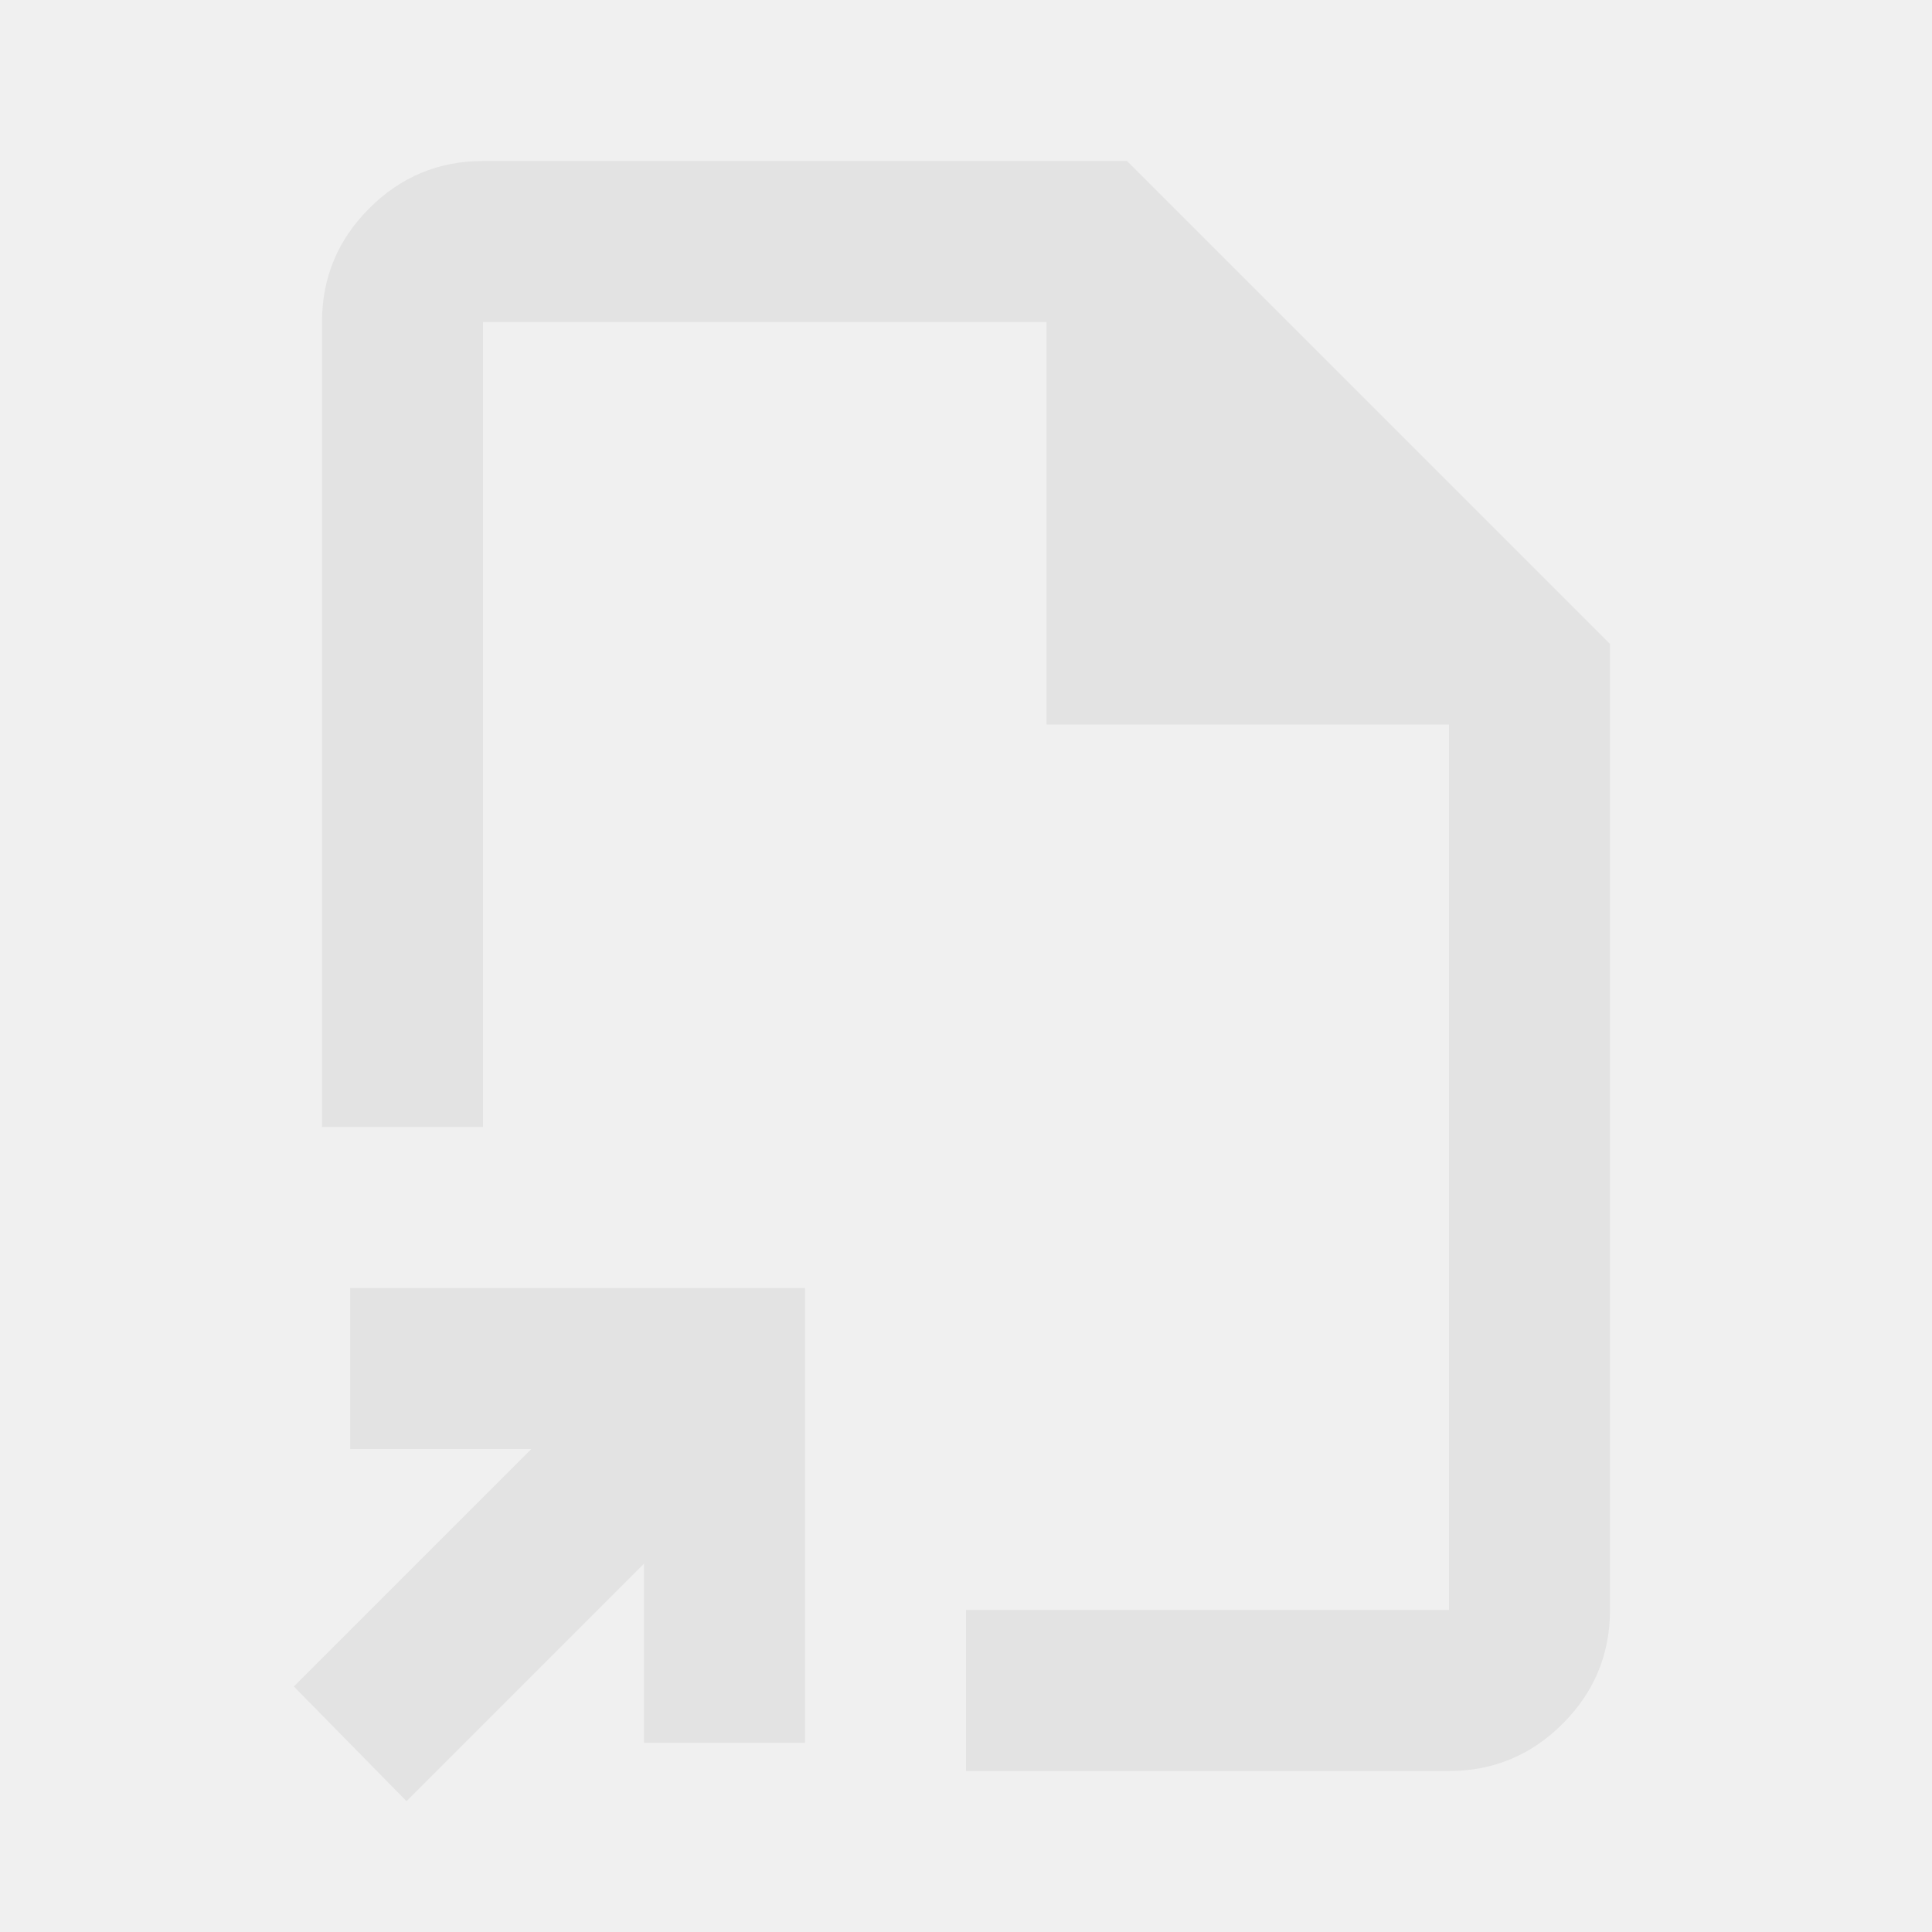
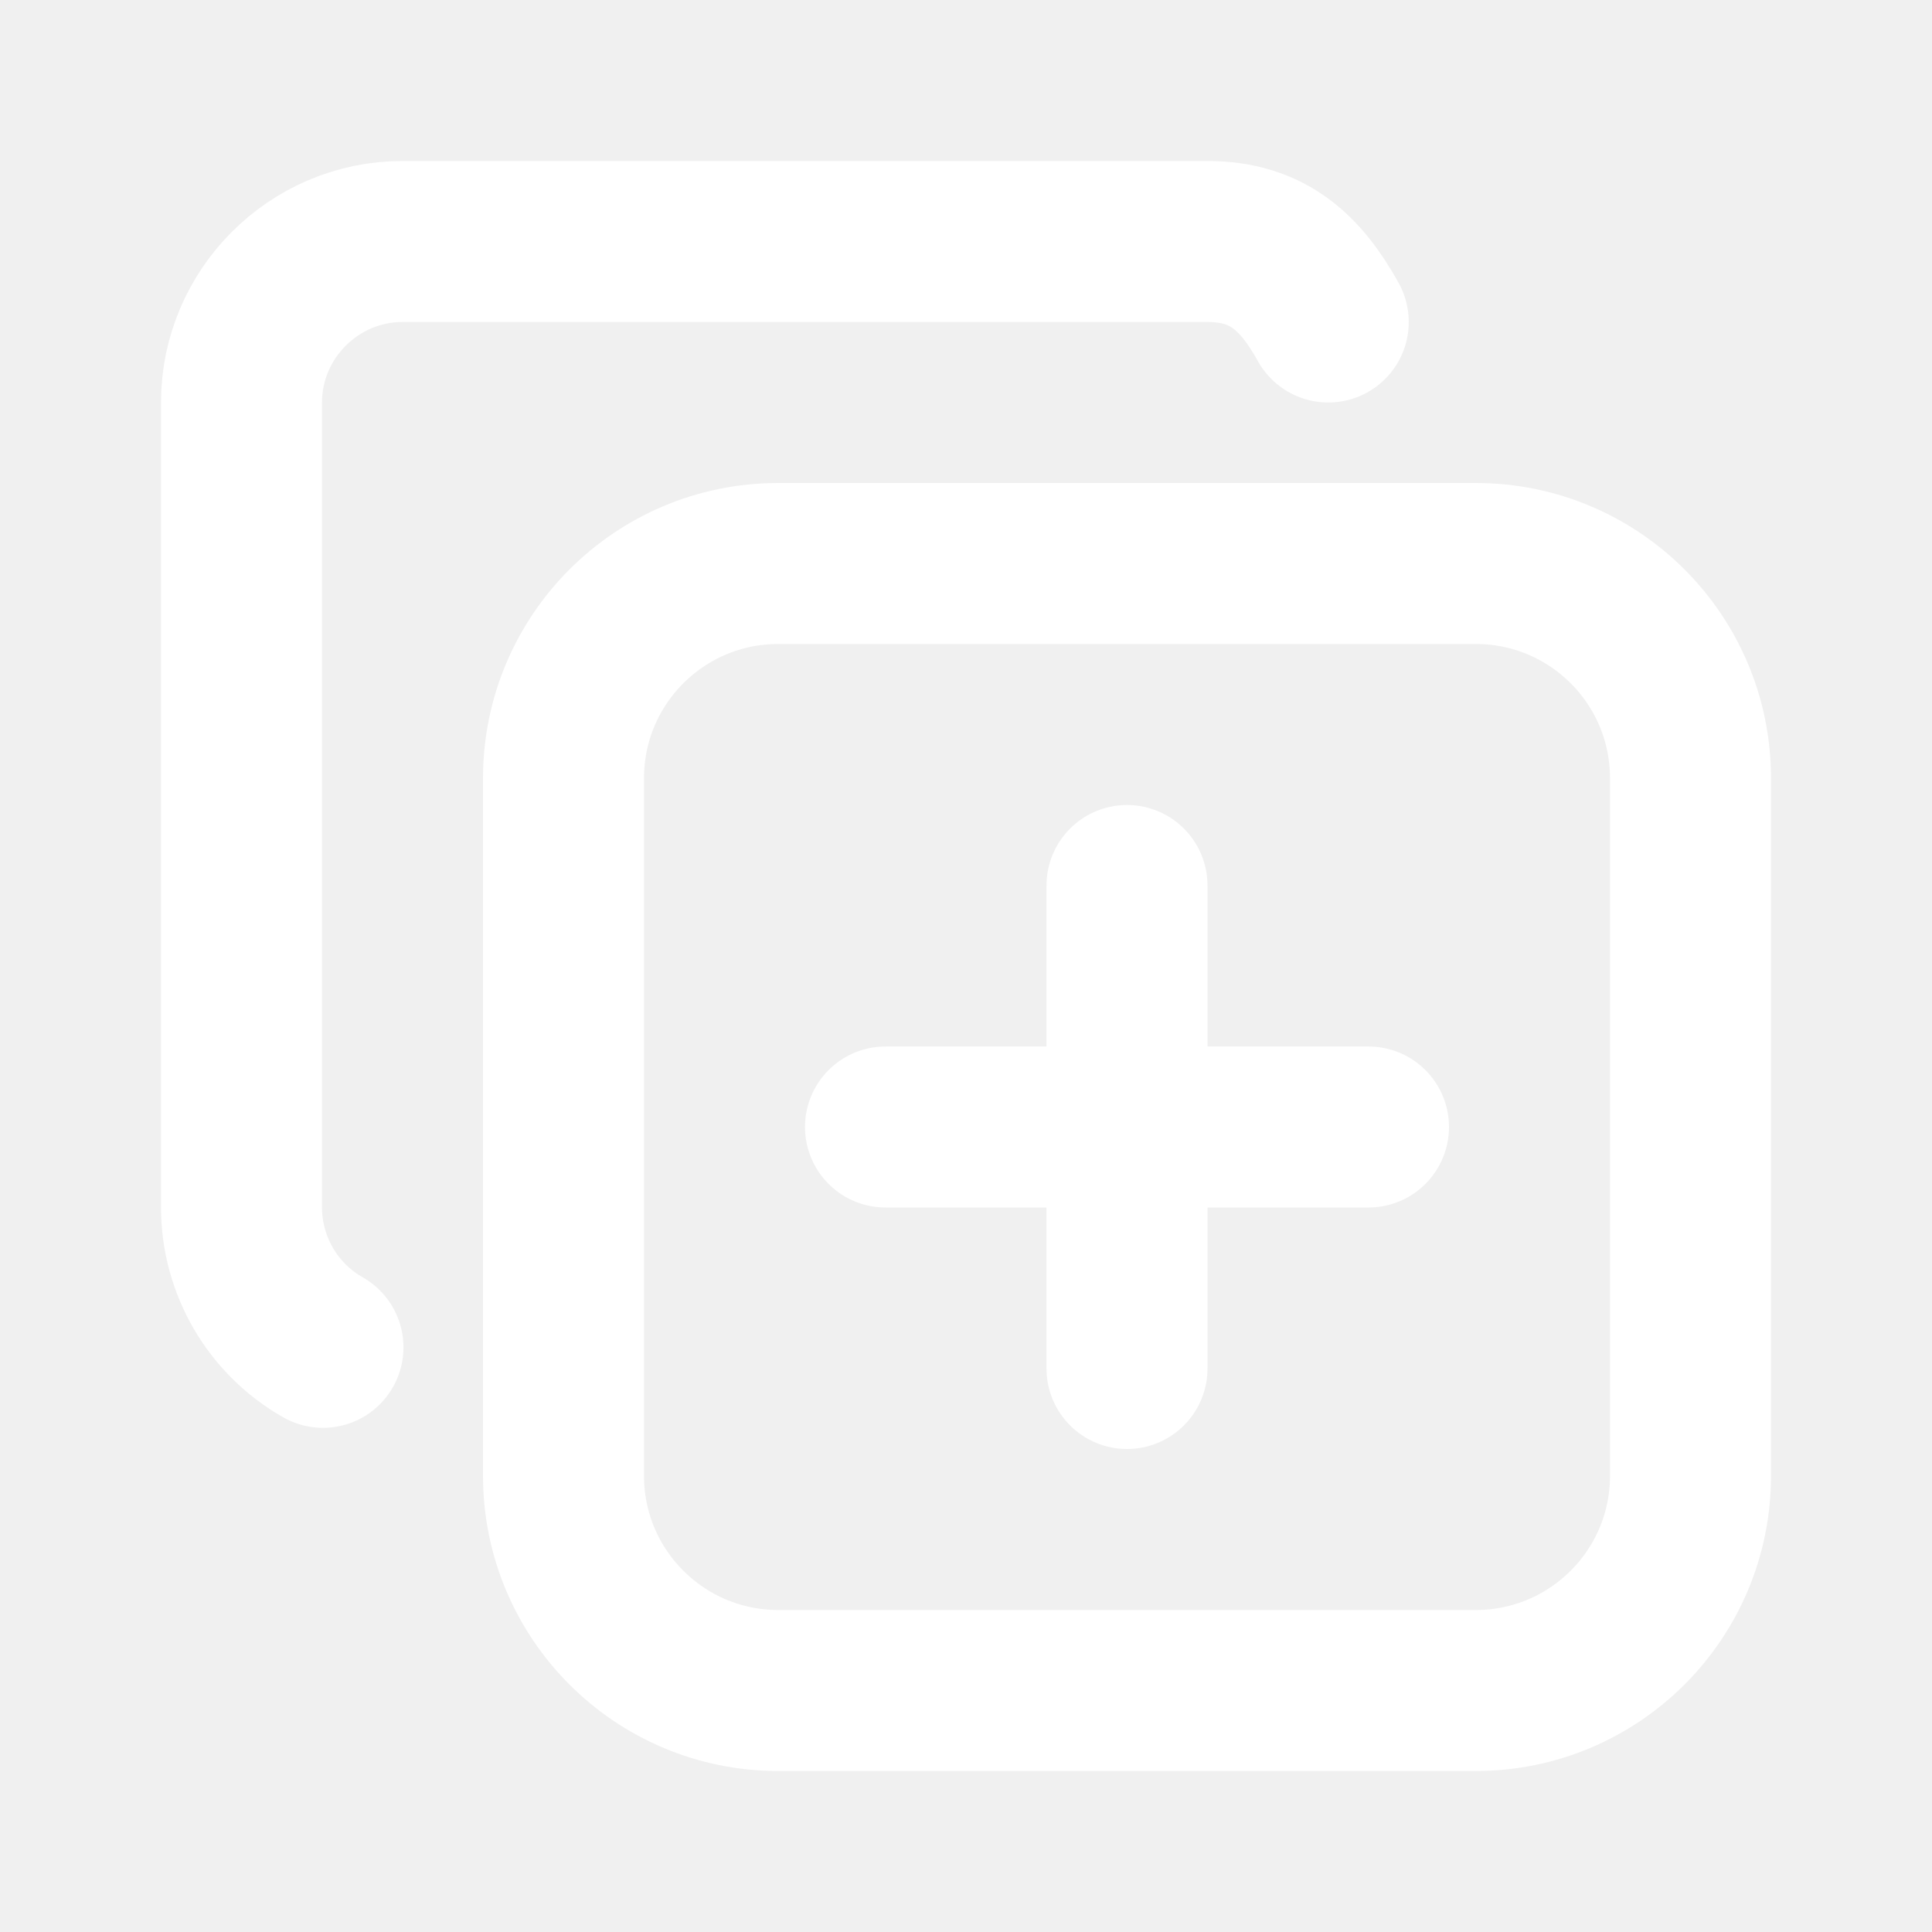
- <svg xmlns="http://www.w3.org/2000/svg" height="24px" viewBox="0 -960 960 960" width="24px" fill="#e3e3e3">
-   <path d="M480-480ZM202-65l-56-57 118-118h-90v-80h226v226h-80v-89L202-65Zm278-15v-80h240v-440H520v-200H240v400h-80v-400q0-33 23.5-56.5T240-880h320l240 240v480q0 33-23.5 56.5T720-80H480Z" />
+ <svg xmlns="http://www.w3.org/2000/svg" width="24" height="24" viewBox="0 0 24 24" fill="none" stroke="#ffffff" stroke-width="2" stroke-linecap="round" stroke-linejoin="round" class="icon icon-tabler icons-tabler-outline icon-tabler-duplicate">
+   <path stroke="none" d="M0 0h24v24H0z" fill="none" />
+   <path d="M7 9.667a2.667 2.667 0 0 1 2.667 -2.667h8.666a2.667 2.667 0 0 1 2.667 2.667v8.666a2.667 2.667 0 0 1 -2.667 2.667h-8.666a2.667 2.667 0 0 1 -2.667 -2.667v-8.666" />
+   <path d="M11 14h6" />
+   <path d="M14 11v6" />
+   <path d="M4.012 16.737a2 2 0 0 1 -1.012 -1.737v-10c0 -1.1 .9 -2 2 -2h10c.75 0 1.158 .385 1.5 1" />
</svg>
